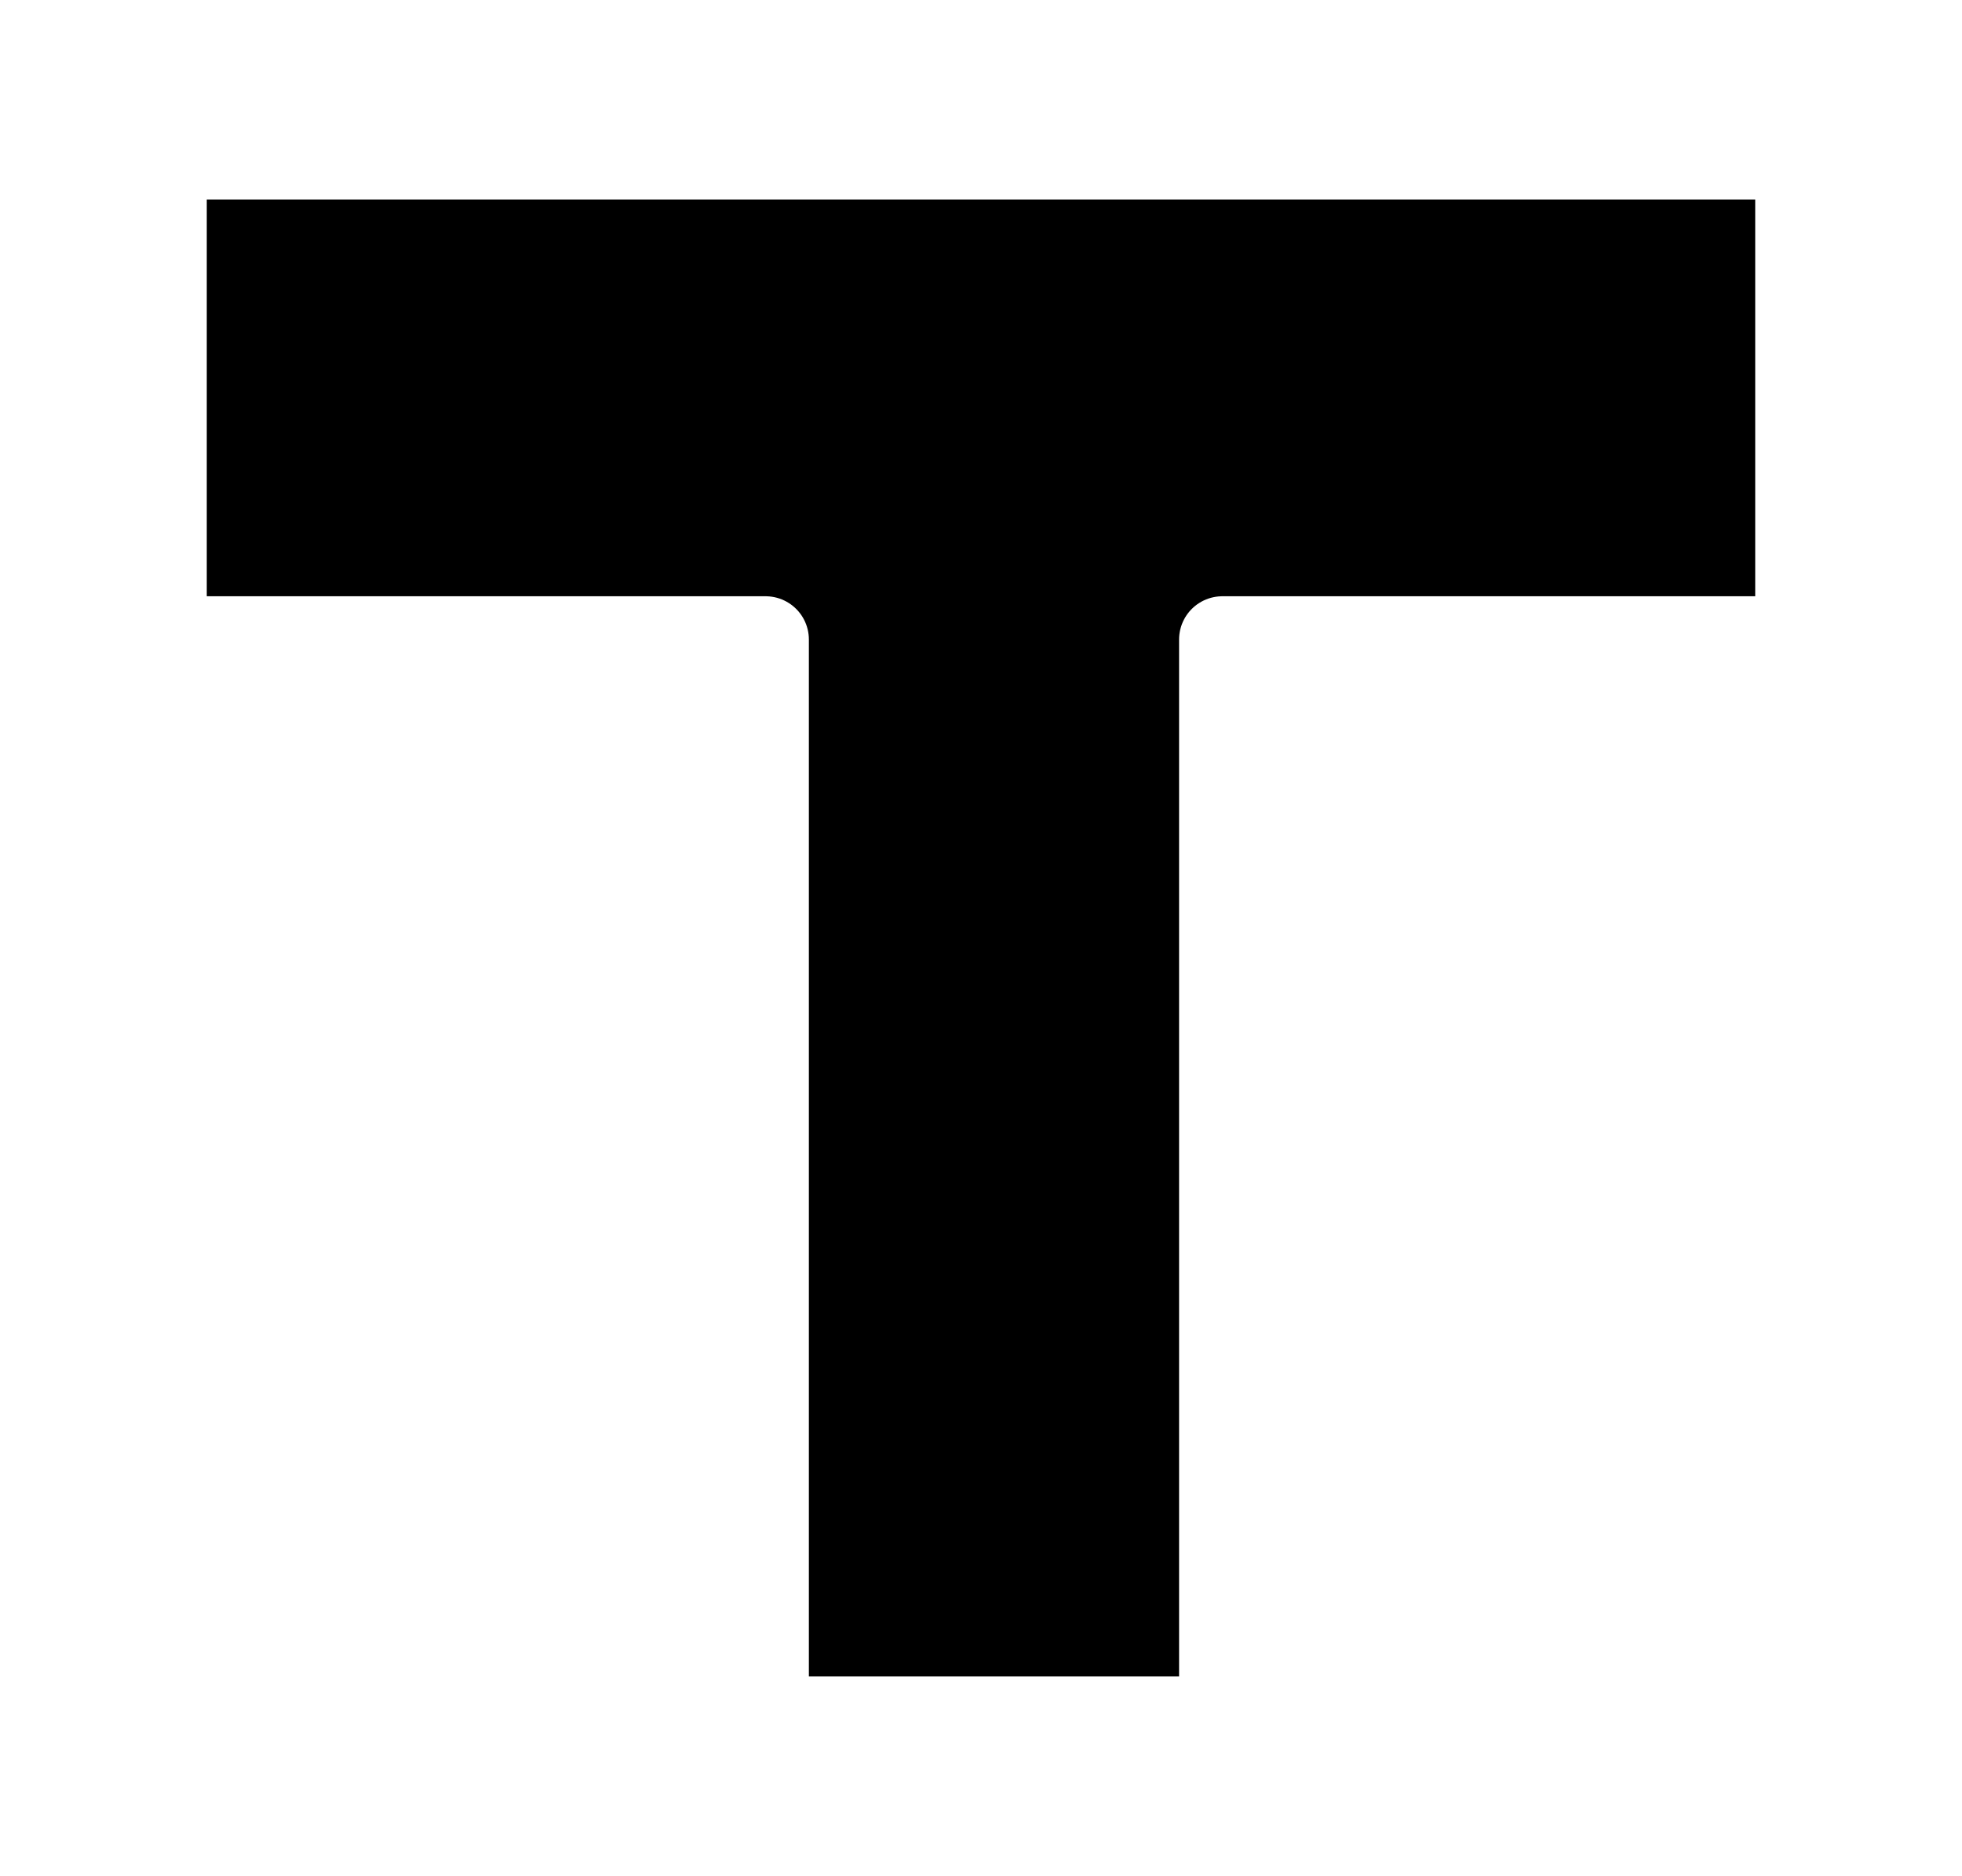
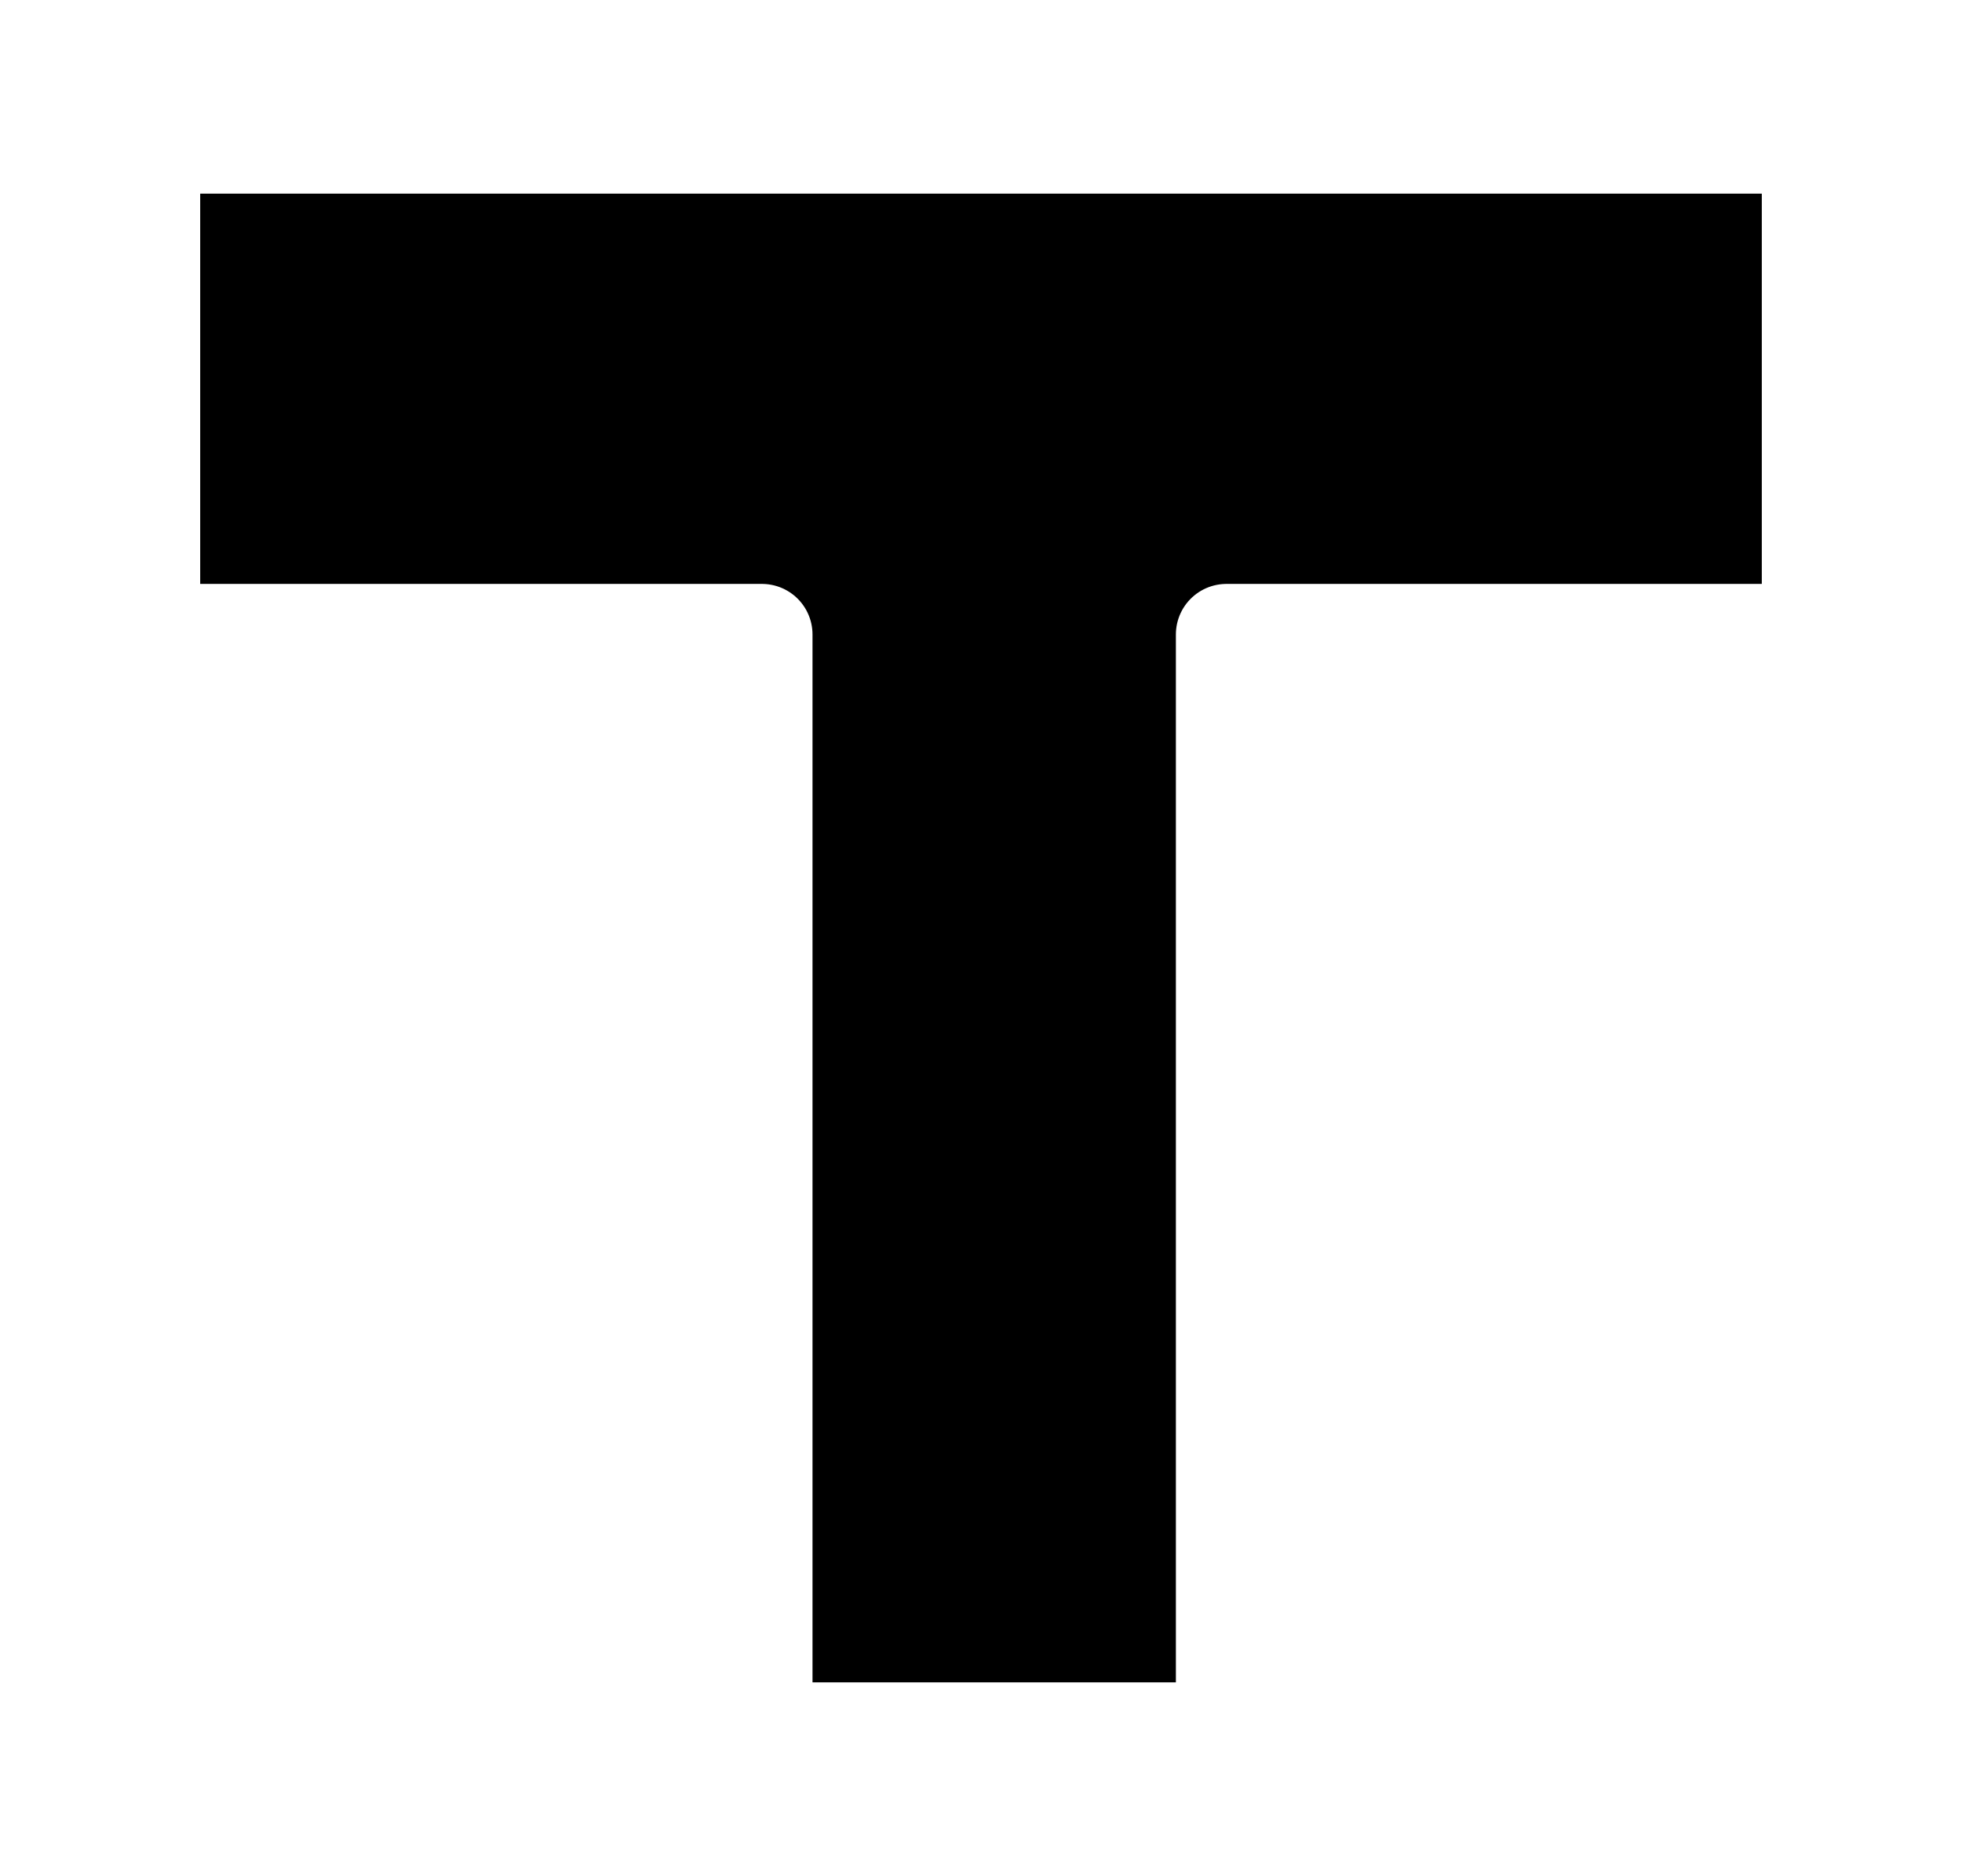
- <svg xmlns="http://www.w3.org/2000/svg" width="100%" height="100%" version="1.1" style="stroke-linecap: round; stroke-linejoin: round;" viewBox="145.143 842.756 135.997 130.065">
-   <polygon id="P-b4-1a2c22" points="-77.548,-73.617 -77.548,-40.116 -35.813,-40.116 -35.813,34.77 -4.152,34.77 -4.152,-40.116 35.783,-40.116 35.783,-73.617" transform="matrix(1,0,0,1,234.0235,927.2124)" style="stroke: rgb(255, 255, 255); stroke-opacity: 1; stroke-width: 6; fill: rgb(0, 0, 0); fill-opacity: 1;" />
+ <svg xmlns="http://www.w3.org/2000/svg" width="100%" height="100%" version="1.1" style="stroke-linecap: round; stroke-linejoin: round; stroke-miterlimit: 20; " viewBox="-8.052 -7.481 116.414 111.337">
+   <polygon id="P-b4-1a2c22" points="-77.548,-73.617 -77.548,-44.454 -41.217,-44.454 -41.217,20.736 -13.656,20.736 -13.656,-44.454 21.109,-44.454 21.109,-73.617" transform="matrix(1,0,0,1,78.37447,74.62793)" style="stroke: rgb(255, 255, 255); stroke-opacity: 1; stroke-width: 6; fill: rgb(0, 0, 0); fill-opacity: 1;" />
+   <defs id="SvgjsDefs14381" />
</svg>
